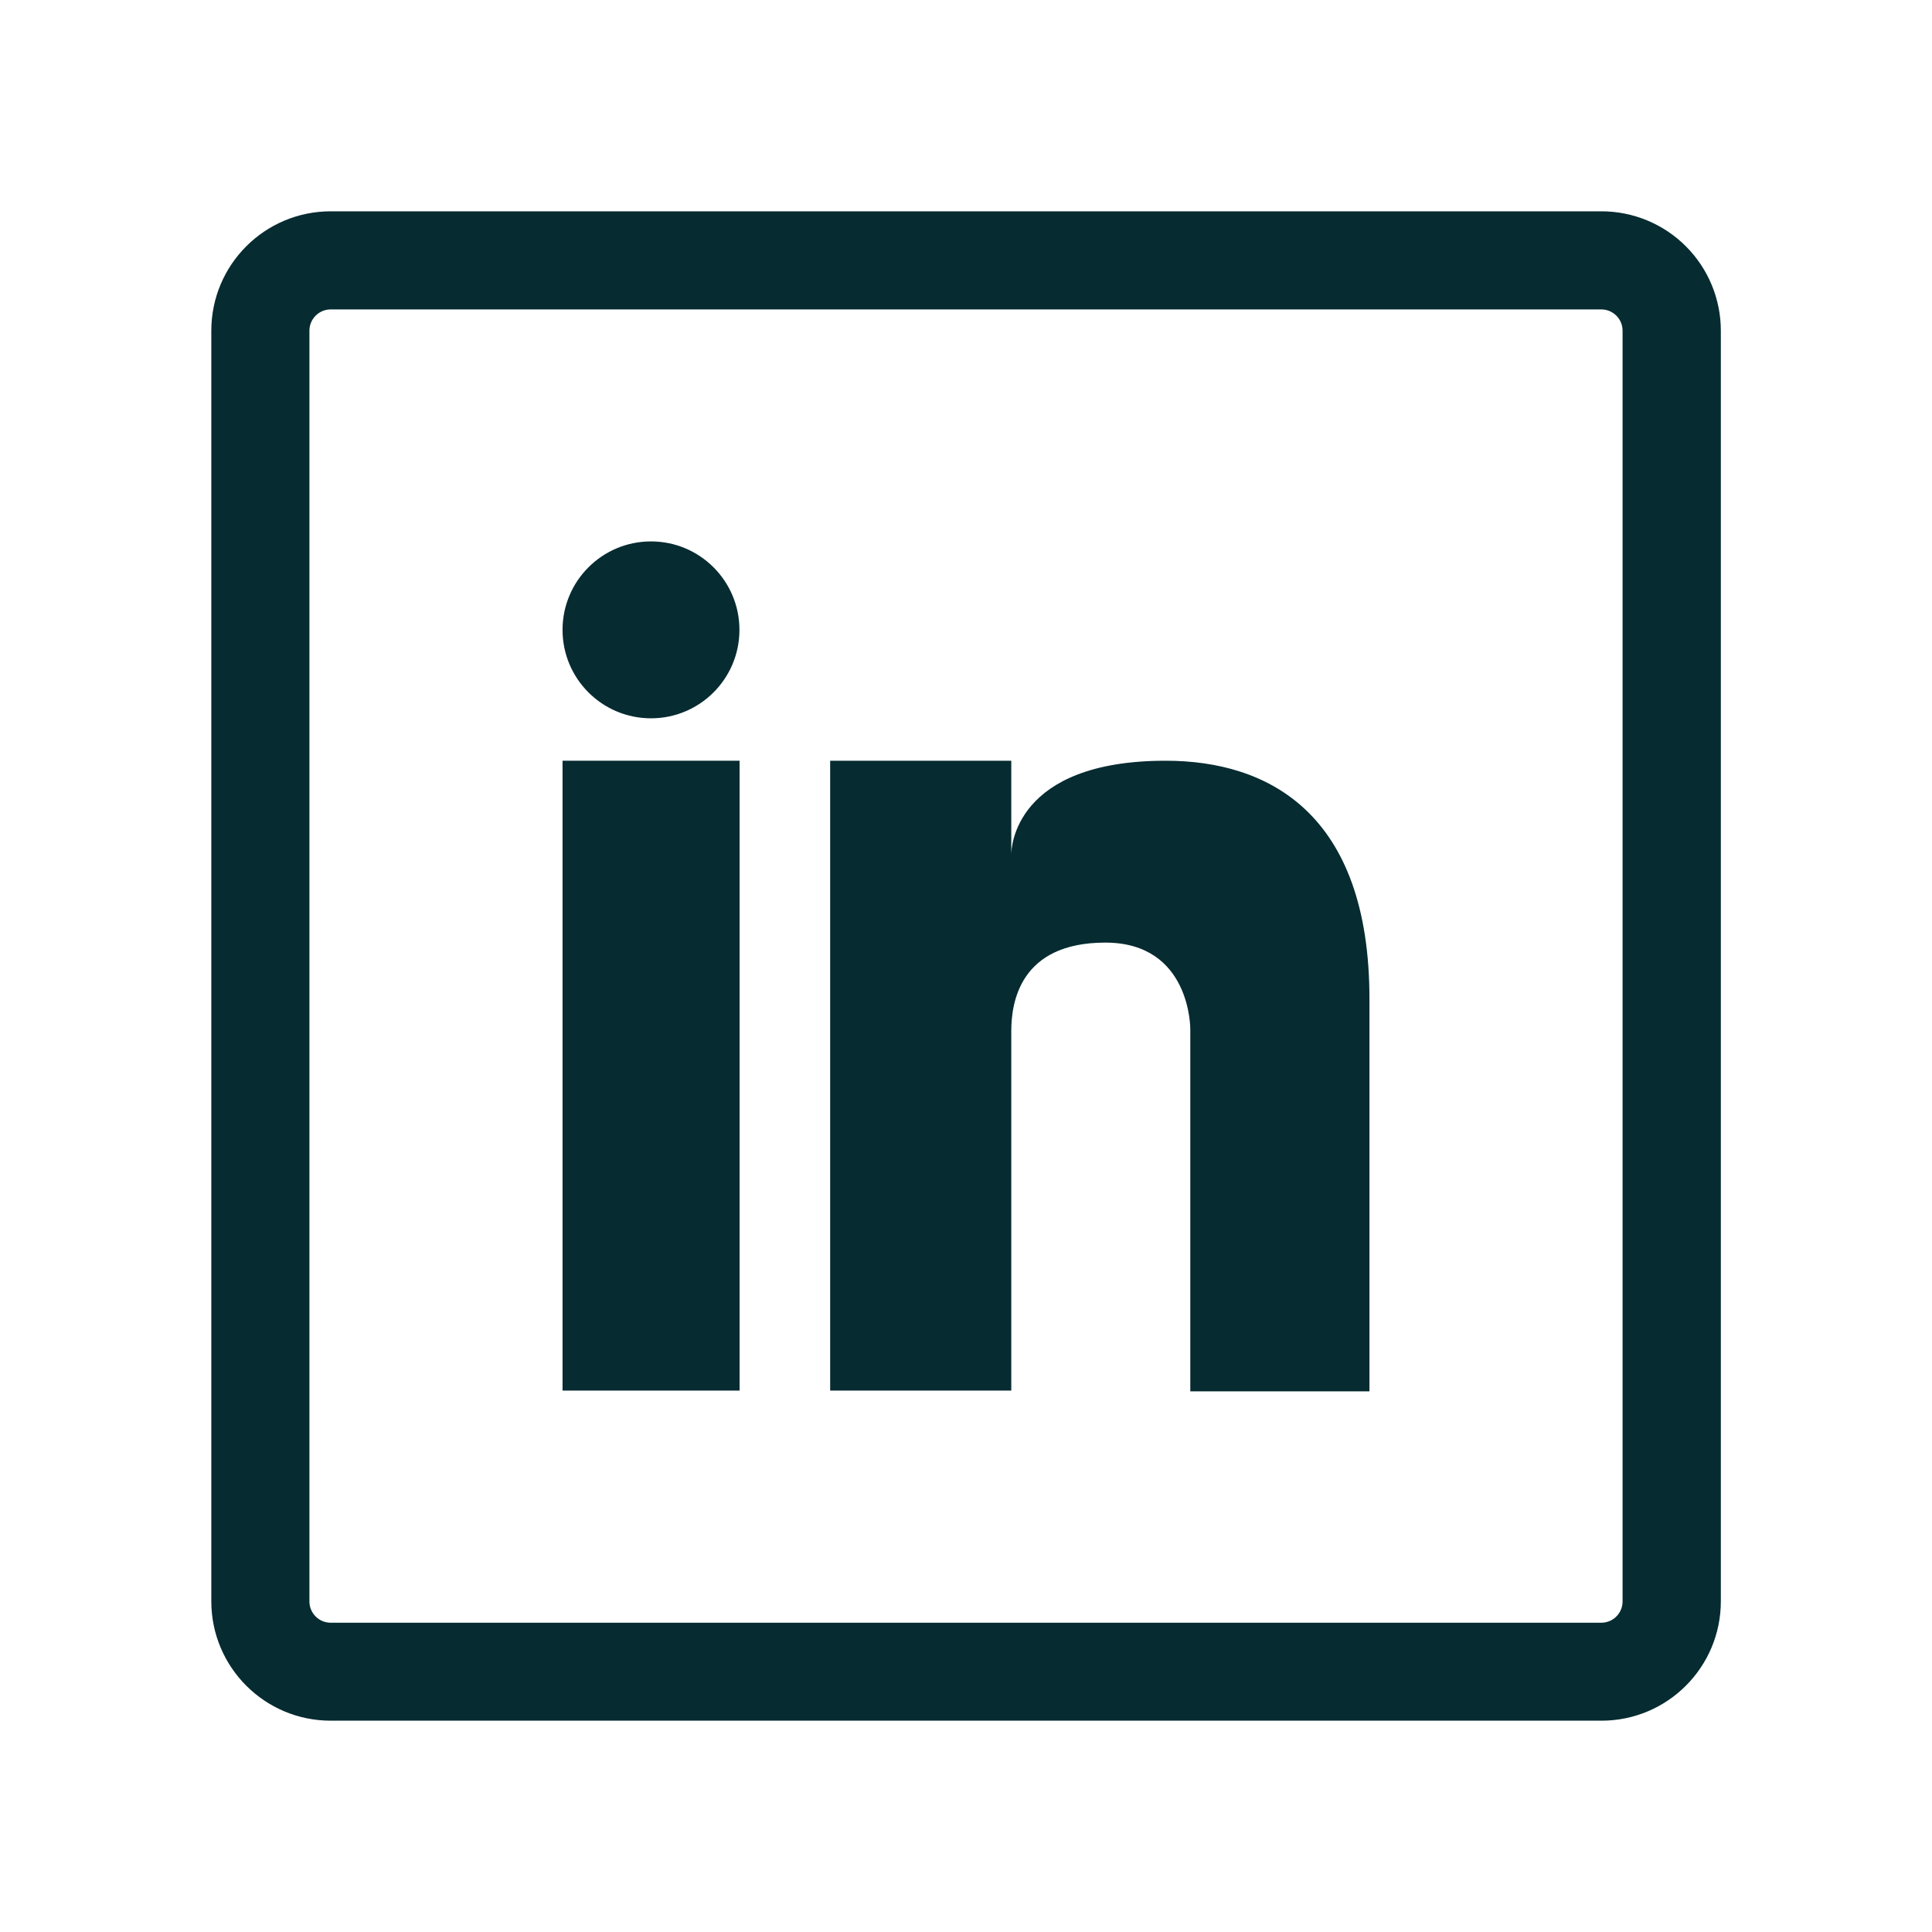
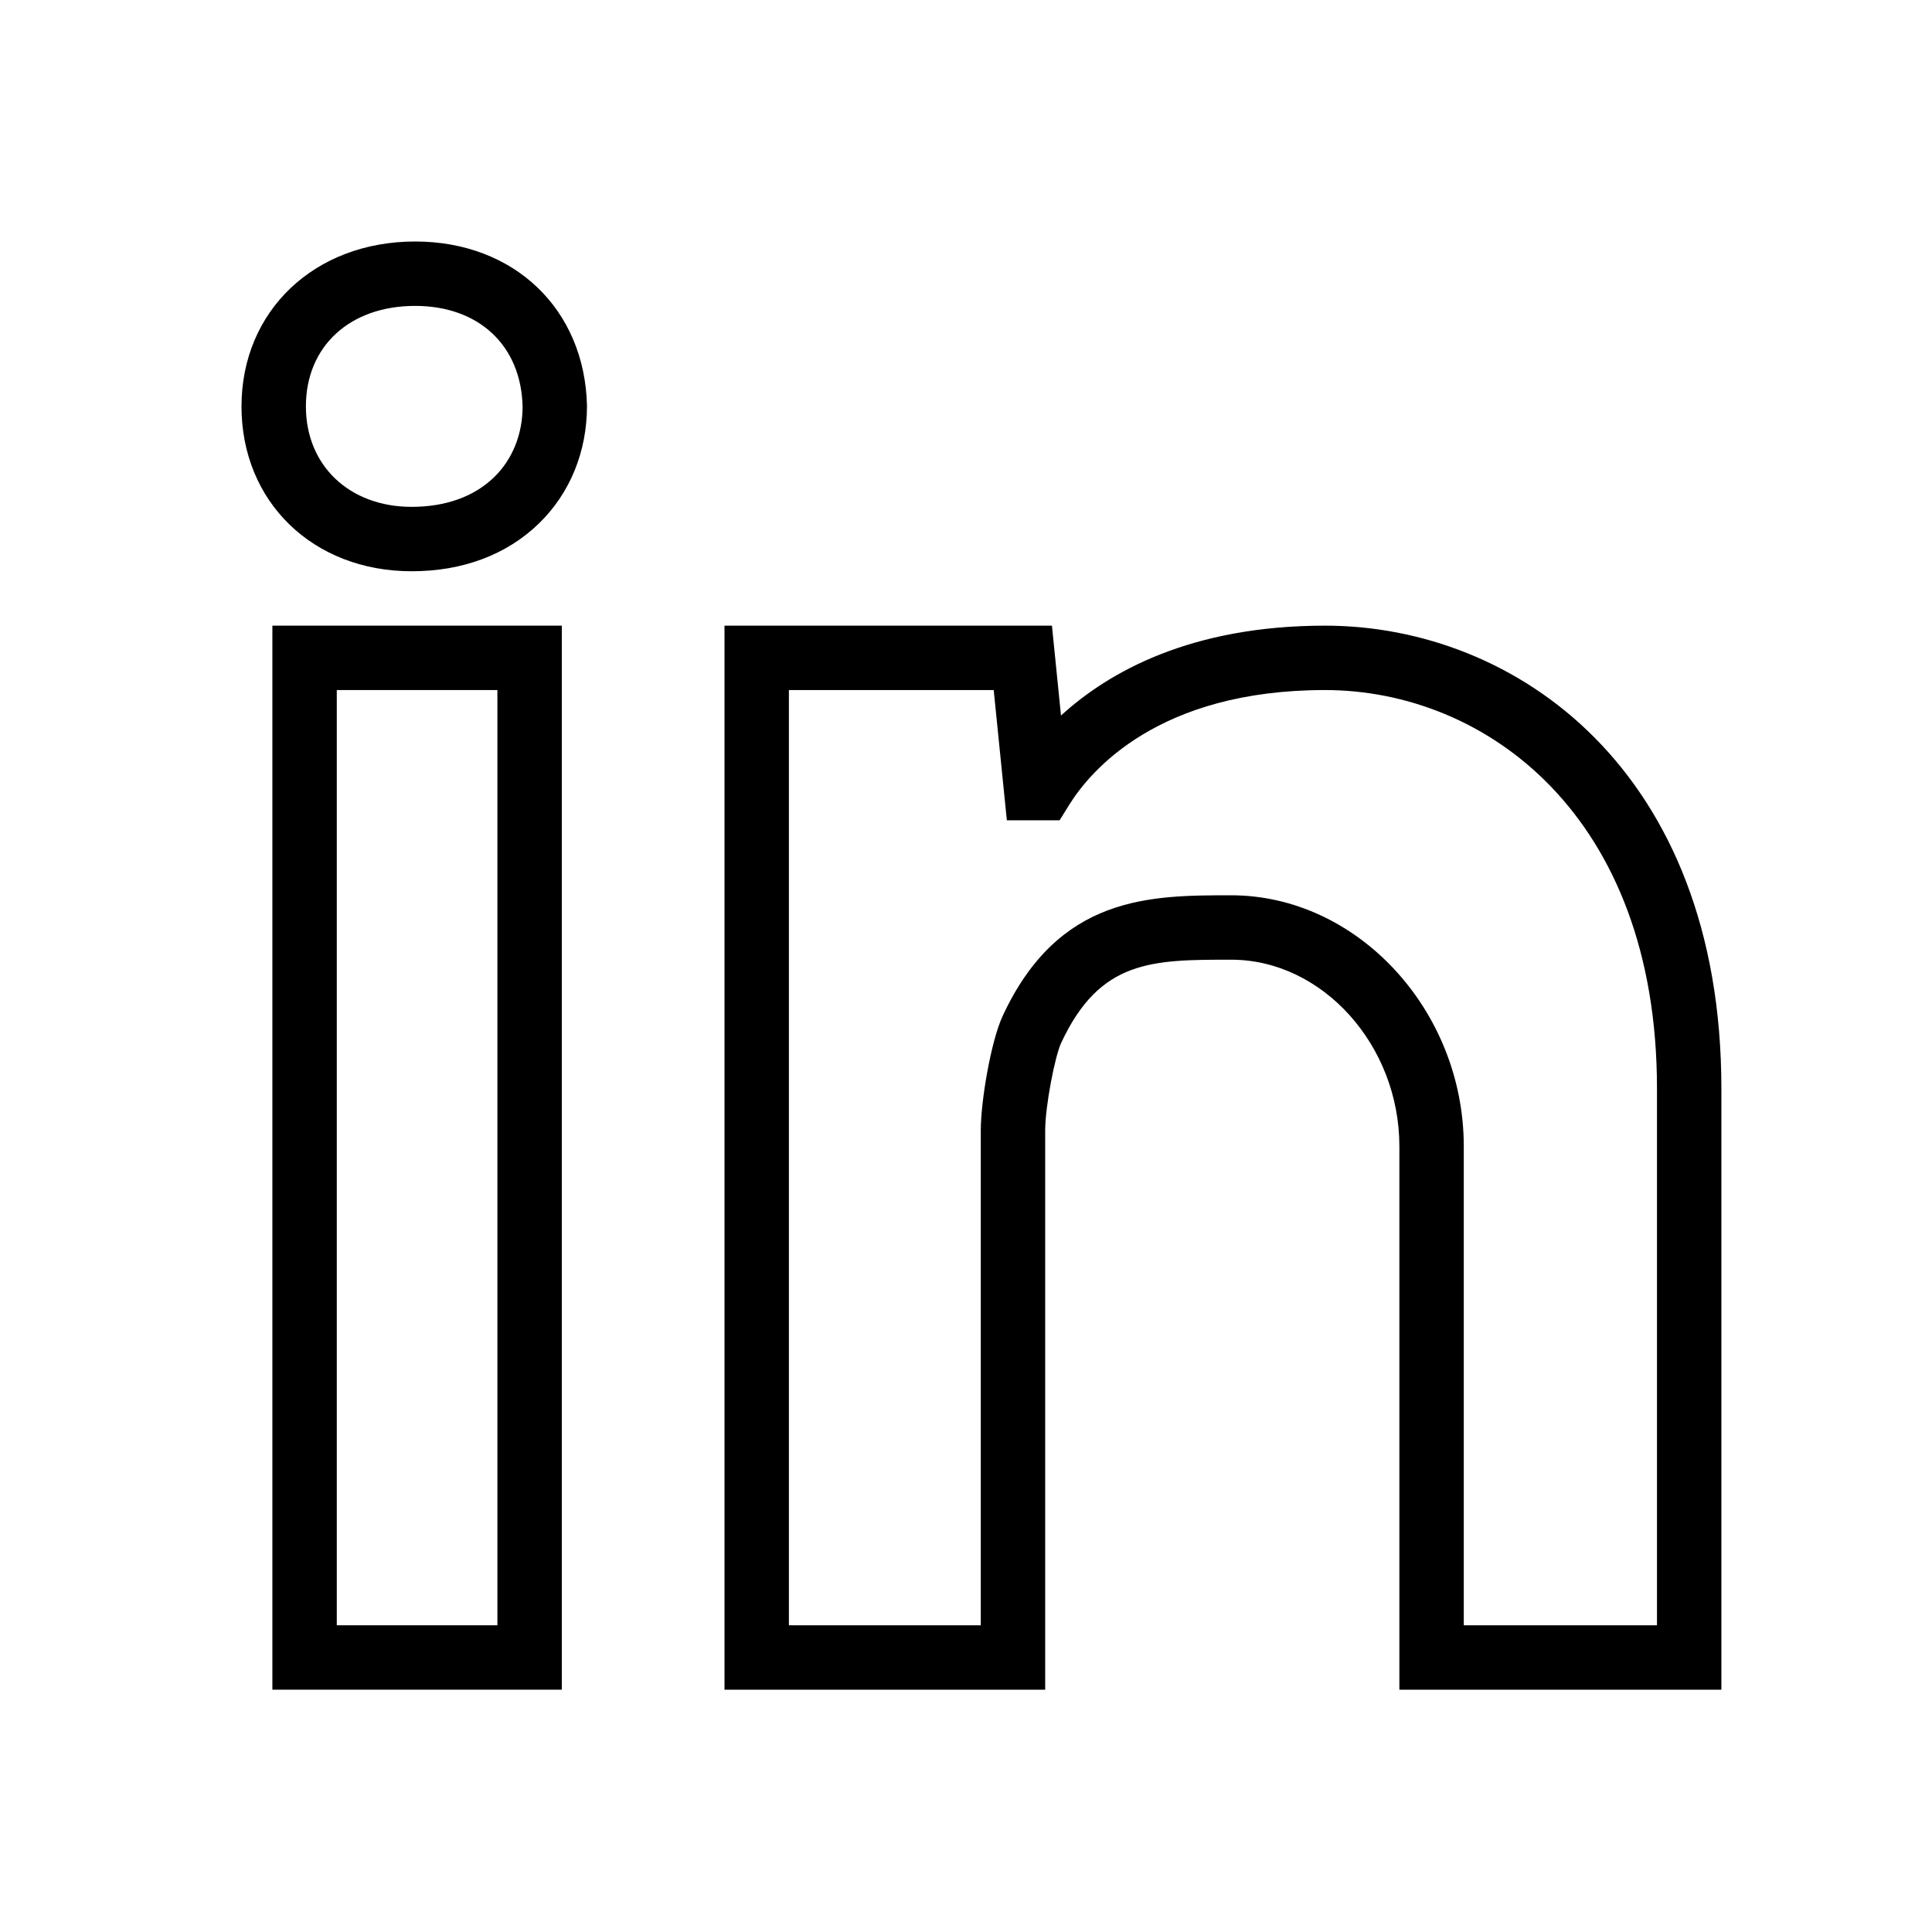
- <svg xmlns="http://www.w3.org/2000/svg" id="linkedin" viewBox="0 0 128 128">
-   <defs>
-     <style>.cls-1{fill:#062b31;}</style>
-   </defs>
-   <path class="cls-1" d="M106.09,20.5a1.41,1.41,0,0,1,1.41,1.41v84.19a1.41,1.41,0,0,1-1.41,1.41H21.91a1.41,1.41,0,0,1-1.41-1.41V21.91a1.41,1.41,0,0,1,1.41-1.41h84.19m0-6.5H21.91A7.91,7.91,0,0,0,14,21.91v84.19A7.91,7.91,0,0,0,21.91,114h84.19a7.91,7.91,0,0,0,7.91-7.91V21.91A7.91,7.91,0,0,0,106.09,14Z" />
-   <rect class="cls-1" height="41.73" width="11.73" x="37.27" y="50.4" />
-   <path class="cls-1" d="M77.23,50.4C67.18,50.4,67,56.21,67,56.61V50.4H55V92.13H67V68.31c0-1.86.55-5.86,6.23-5.86s5.63,5.73,5.63,5.73v24H90.73v-26C90.73,53.85,84,50.4,77.23,50.4Z" />
-   <circle class="cls-1" cx="43.13" cy="41.73" r="5.86" />
+ <svg xmlns="http://www.w3.org/2000/svg" enable-background="new -30 -30 240 240" id="linkedin" version="1.1" viewBox="-30 -30 240 240" xml:space="preserve">
+   <g>
+     <path d="M21.566,0C9.07,0,0,8.617,0,20.488c0,11.864,8.891,20.475,21.137,20.475c6.352,0,11.824-2.058,15.828-5.955   c3.84-3.738,5.957-8.894,5.953-14.613C42.637,8.387,33.855,0,21.566,0z M31.387,29.273   c-2.48,2.414-6.027,3.69-10.25,3.69C13.402,32.963,8,27.834,8,20.488C8,13.02,13.453,8,21.566,8   c7.934,0,13.172,4.939,13.352,12.49C34.918,23.938,33.664,27.056,31.387,29.273z" />
+     <path d="M3.836,179.898h35.953V47.721H3.836V179.898z M11.836,55.721h19.953v116.178H11.836V55.721z" />
+     <path d="M134.594,47.721c-16.672,0-26.879,5.754-32.793,11.166l-1.125-11.166H60v132.178h39.836v-69.471   c0-2.992,1.211-9.205,1.973-10.846c4.812-10.365,11.304-10.365,21.136-10.365c11.324,0,20.891,10.619,20.891,23.188   v67.494h40v-74.682C183.836,65.713,158.309,47.721,134.594,47.721z M175.836,171.898h-24v-59.494   c0-16.906-13.23-31.188-28.891-31.188c-10.047,0-21.434,0-28.394,14.998c-1.438,3.1-2.715,10.529-2.715,14.213   v61.471H68V55.721h25.442l1.633,16.178h6.554l1.172-1.891c2.668-4.295,11.106-14.287,31.793-14.287   c19.863,0,41.242,15.488,41.242,49.496V171.898z" />
+   </g>
</svg>
